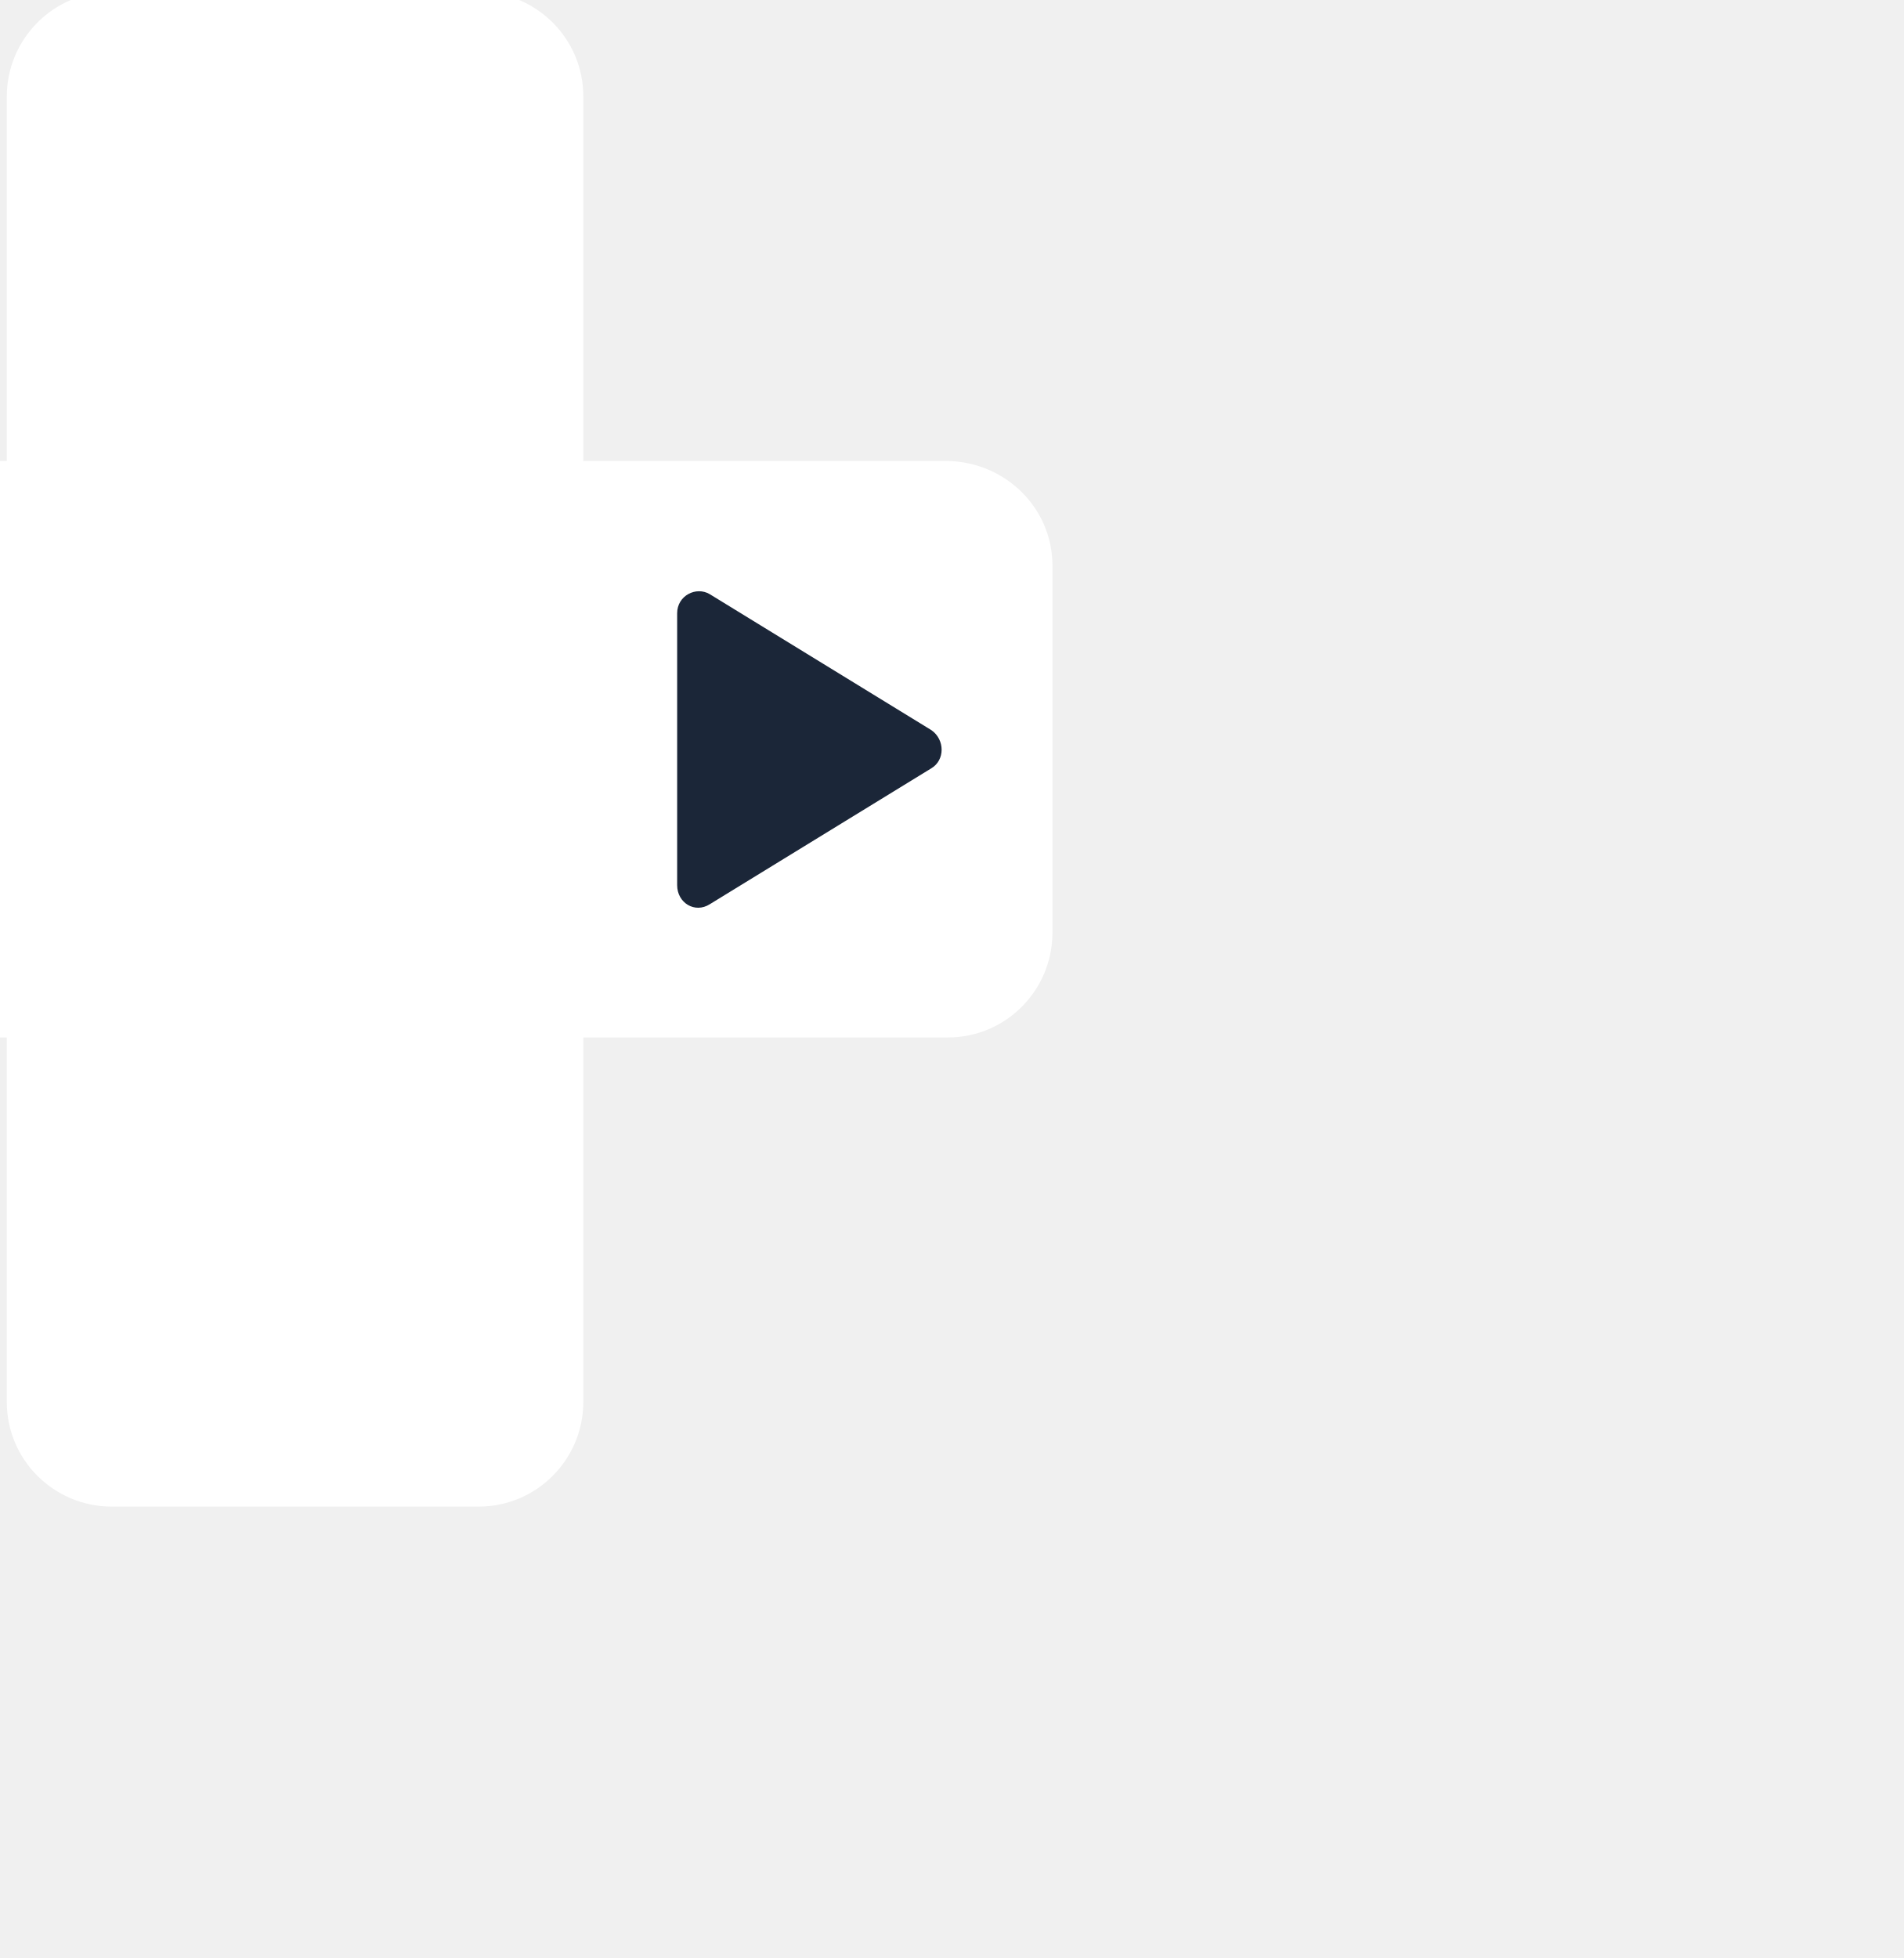
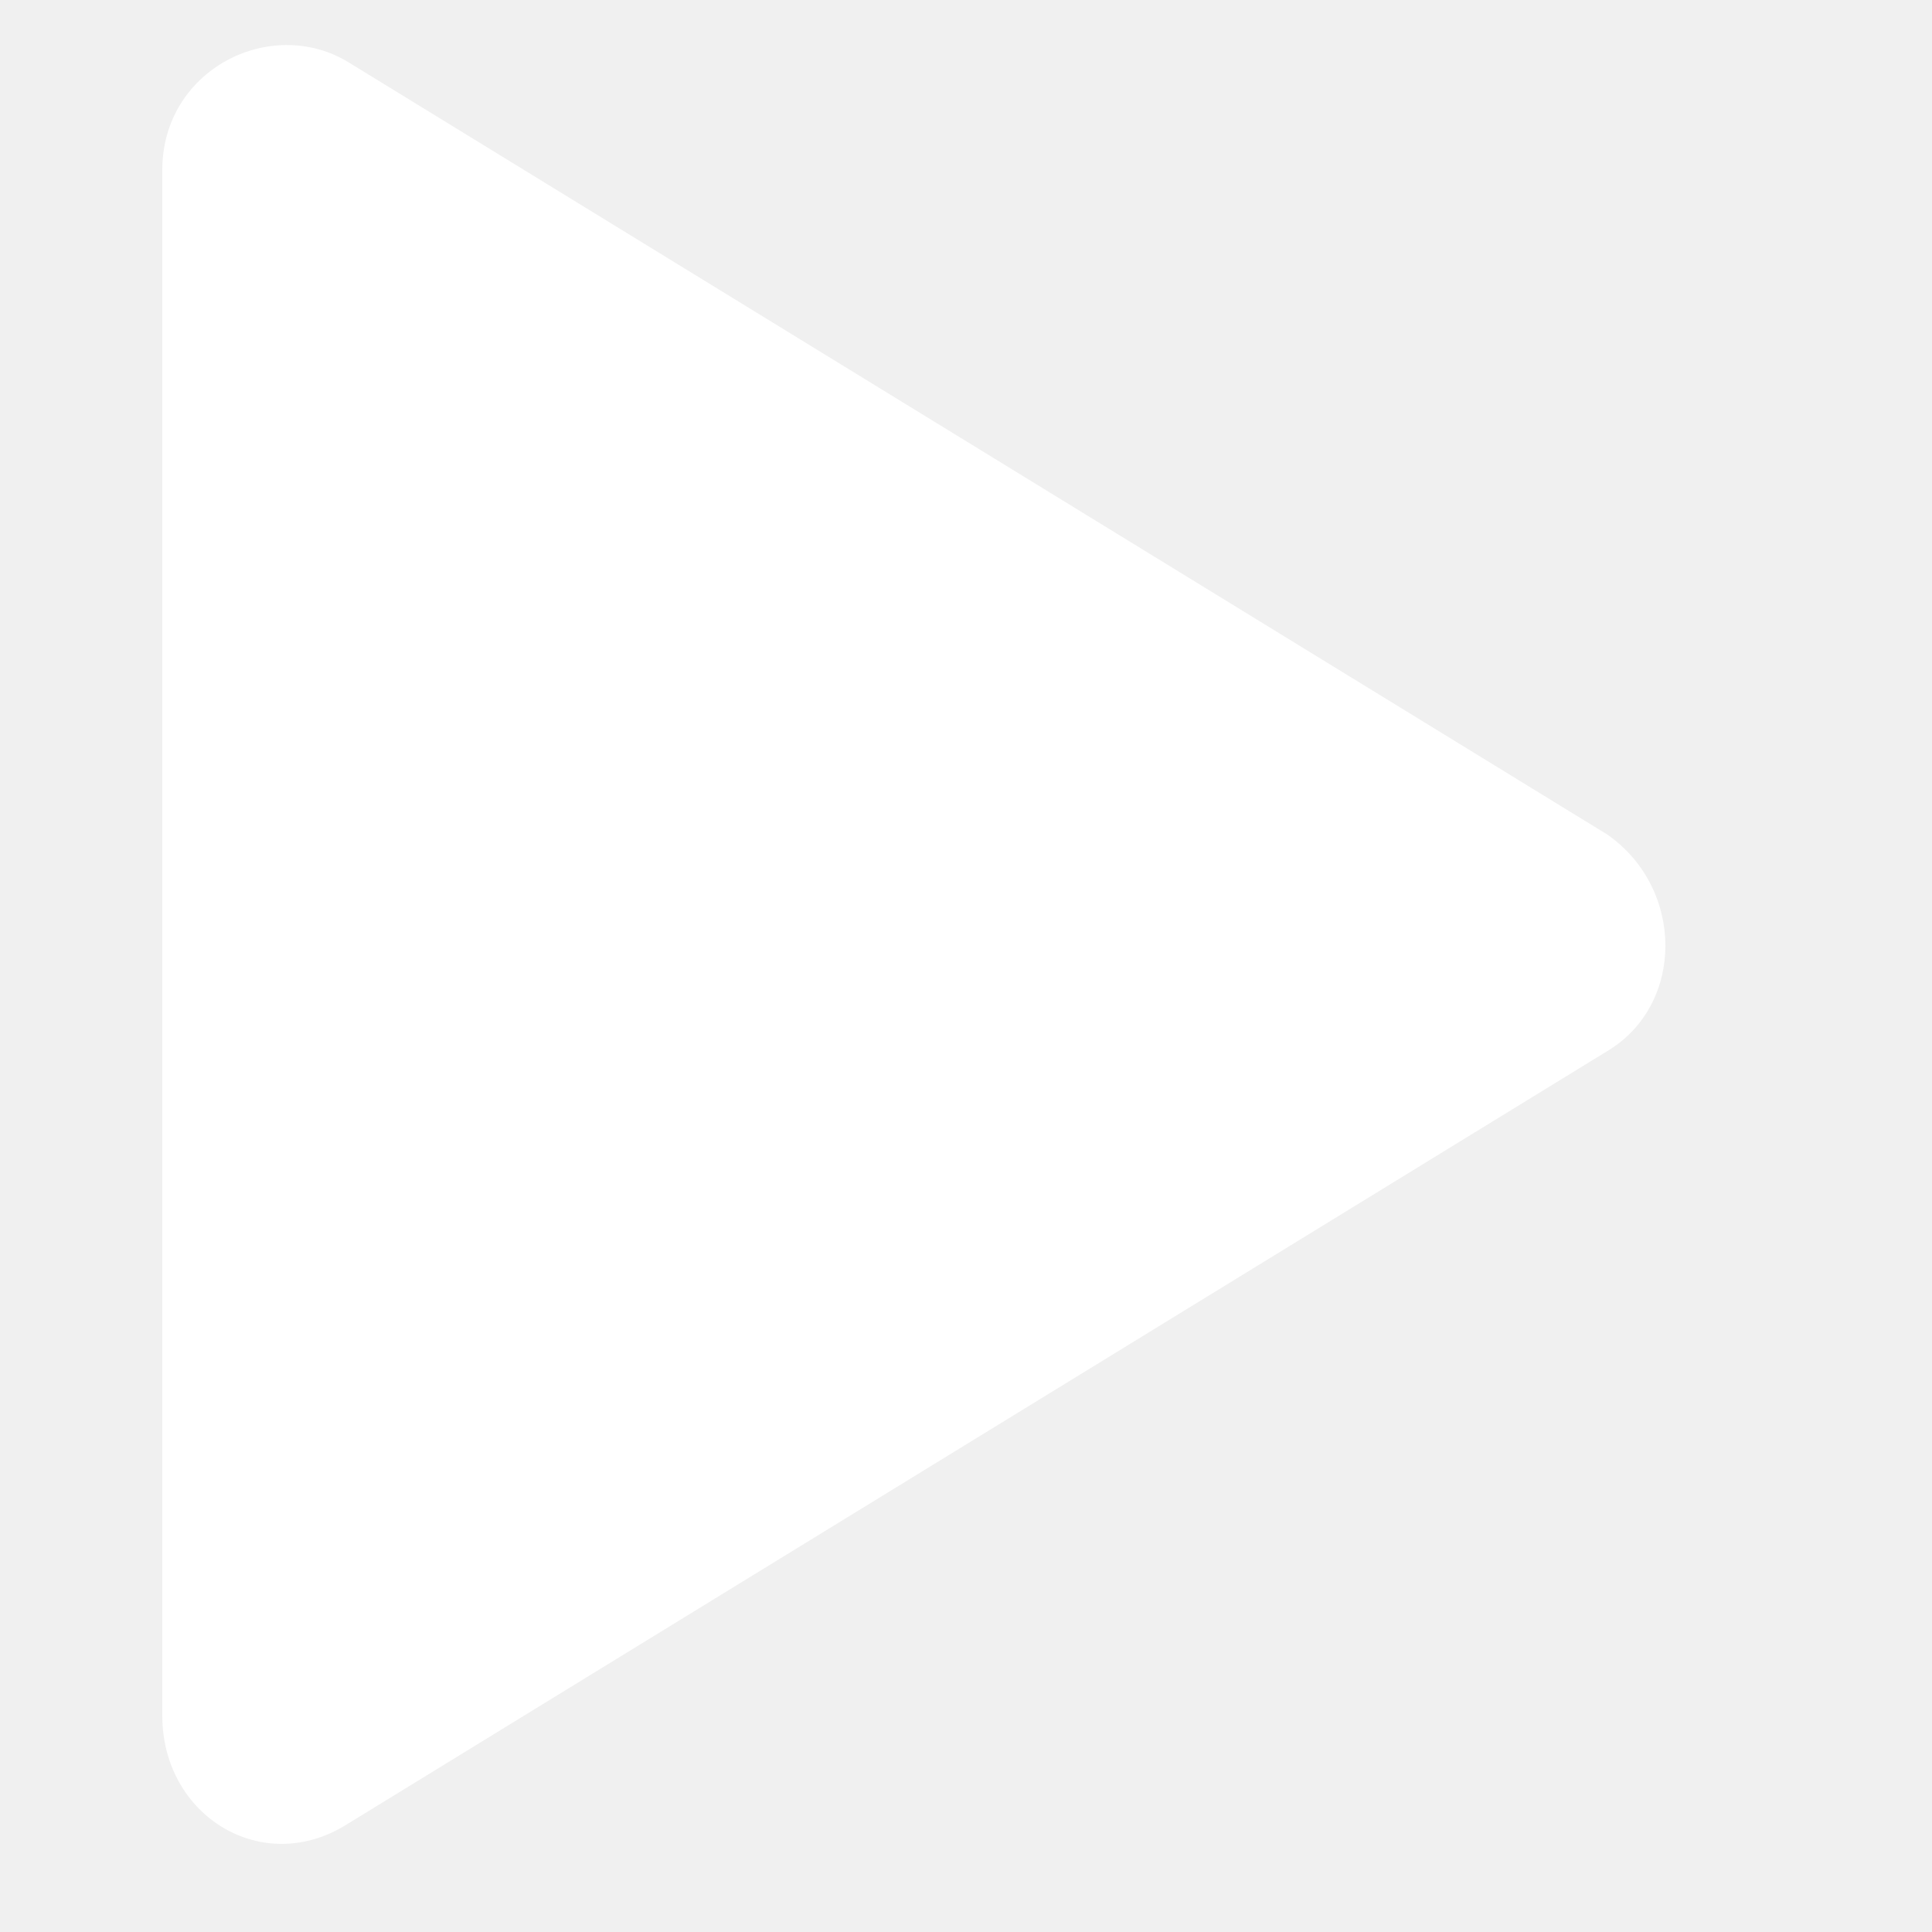
- <svg xmlns="http://www.w3.org/2000/svg" version="1.1" viewBox="884.3 574.1 140 144">
+ <svg xmlns="http://www.w3.org/2000/svg" version="1.1" viewBox="932 617 25 25">
  <style type="text/css">
	.st1{fill:#FFFFFF;}
- 	.st0{fill:#1B2638;}
</style>
  <g>
-     <path class="st1" d="M961.7,615.7v27c0,4.2-3.4,7.7-7.7,7.7h-26.8v26.8c0,4.2-3.4,7.7-7.7,7.7h-27c-4.2,0-7.7-3.4-7.7-7.7v-26.8   h-26.8c-4.2,0-7.7-3.4-7.7-7.7v-27c0-4.2,3.4-7.7,7.7-7.7h26.8v-26.8c0-4.2,3.4-7.7,7.7-7.7h27c4.2,0,7.7,3.4,7.7,7.7v26.8h26.8   C958.3,608.1,961.7,611.5,961.7,615.7z" />
-     <path class="st0" d="M952.8,630.6l-16.3,10c-1.1,0.7-2.4-0.1-2.4-1.4v-20c0-1.3,1.4-2,2.4-1.4l16.3,10   C953.8,628.5,953.8,630,952.8,630.6z" />
+     <path class="st1" d="M952.8,630.6l-16.3,10c-1.1,0.7-2.4-0.1-2.4-1.4v-20c0-1.3,1.4-2,2.4-1.4l16.3,10   C953.8,628.5,953.8,630,952.8,630.6z" />
  </g>
</svg>
